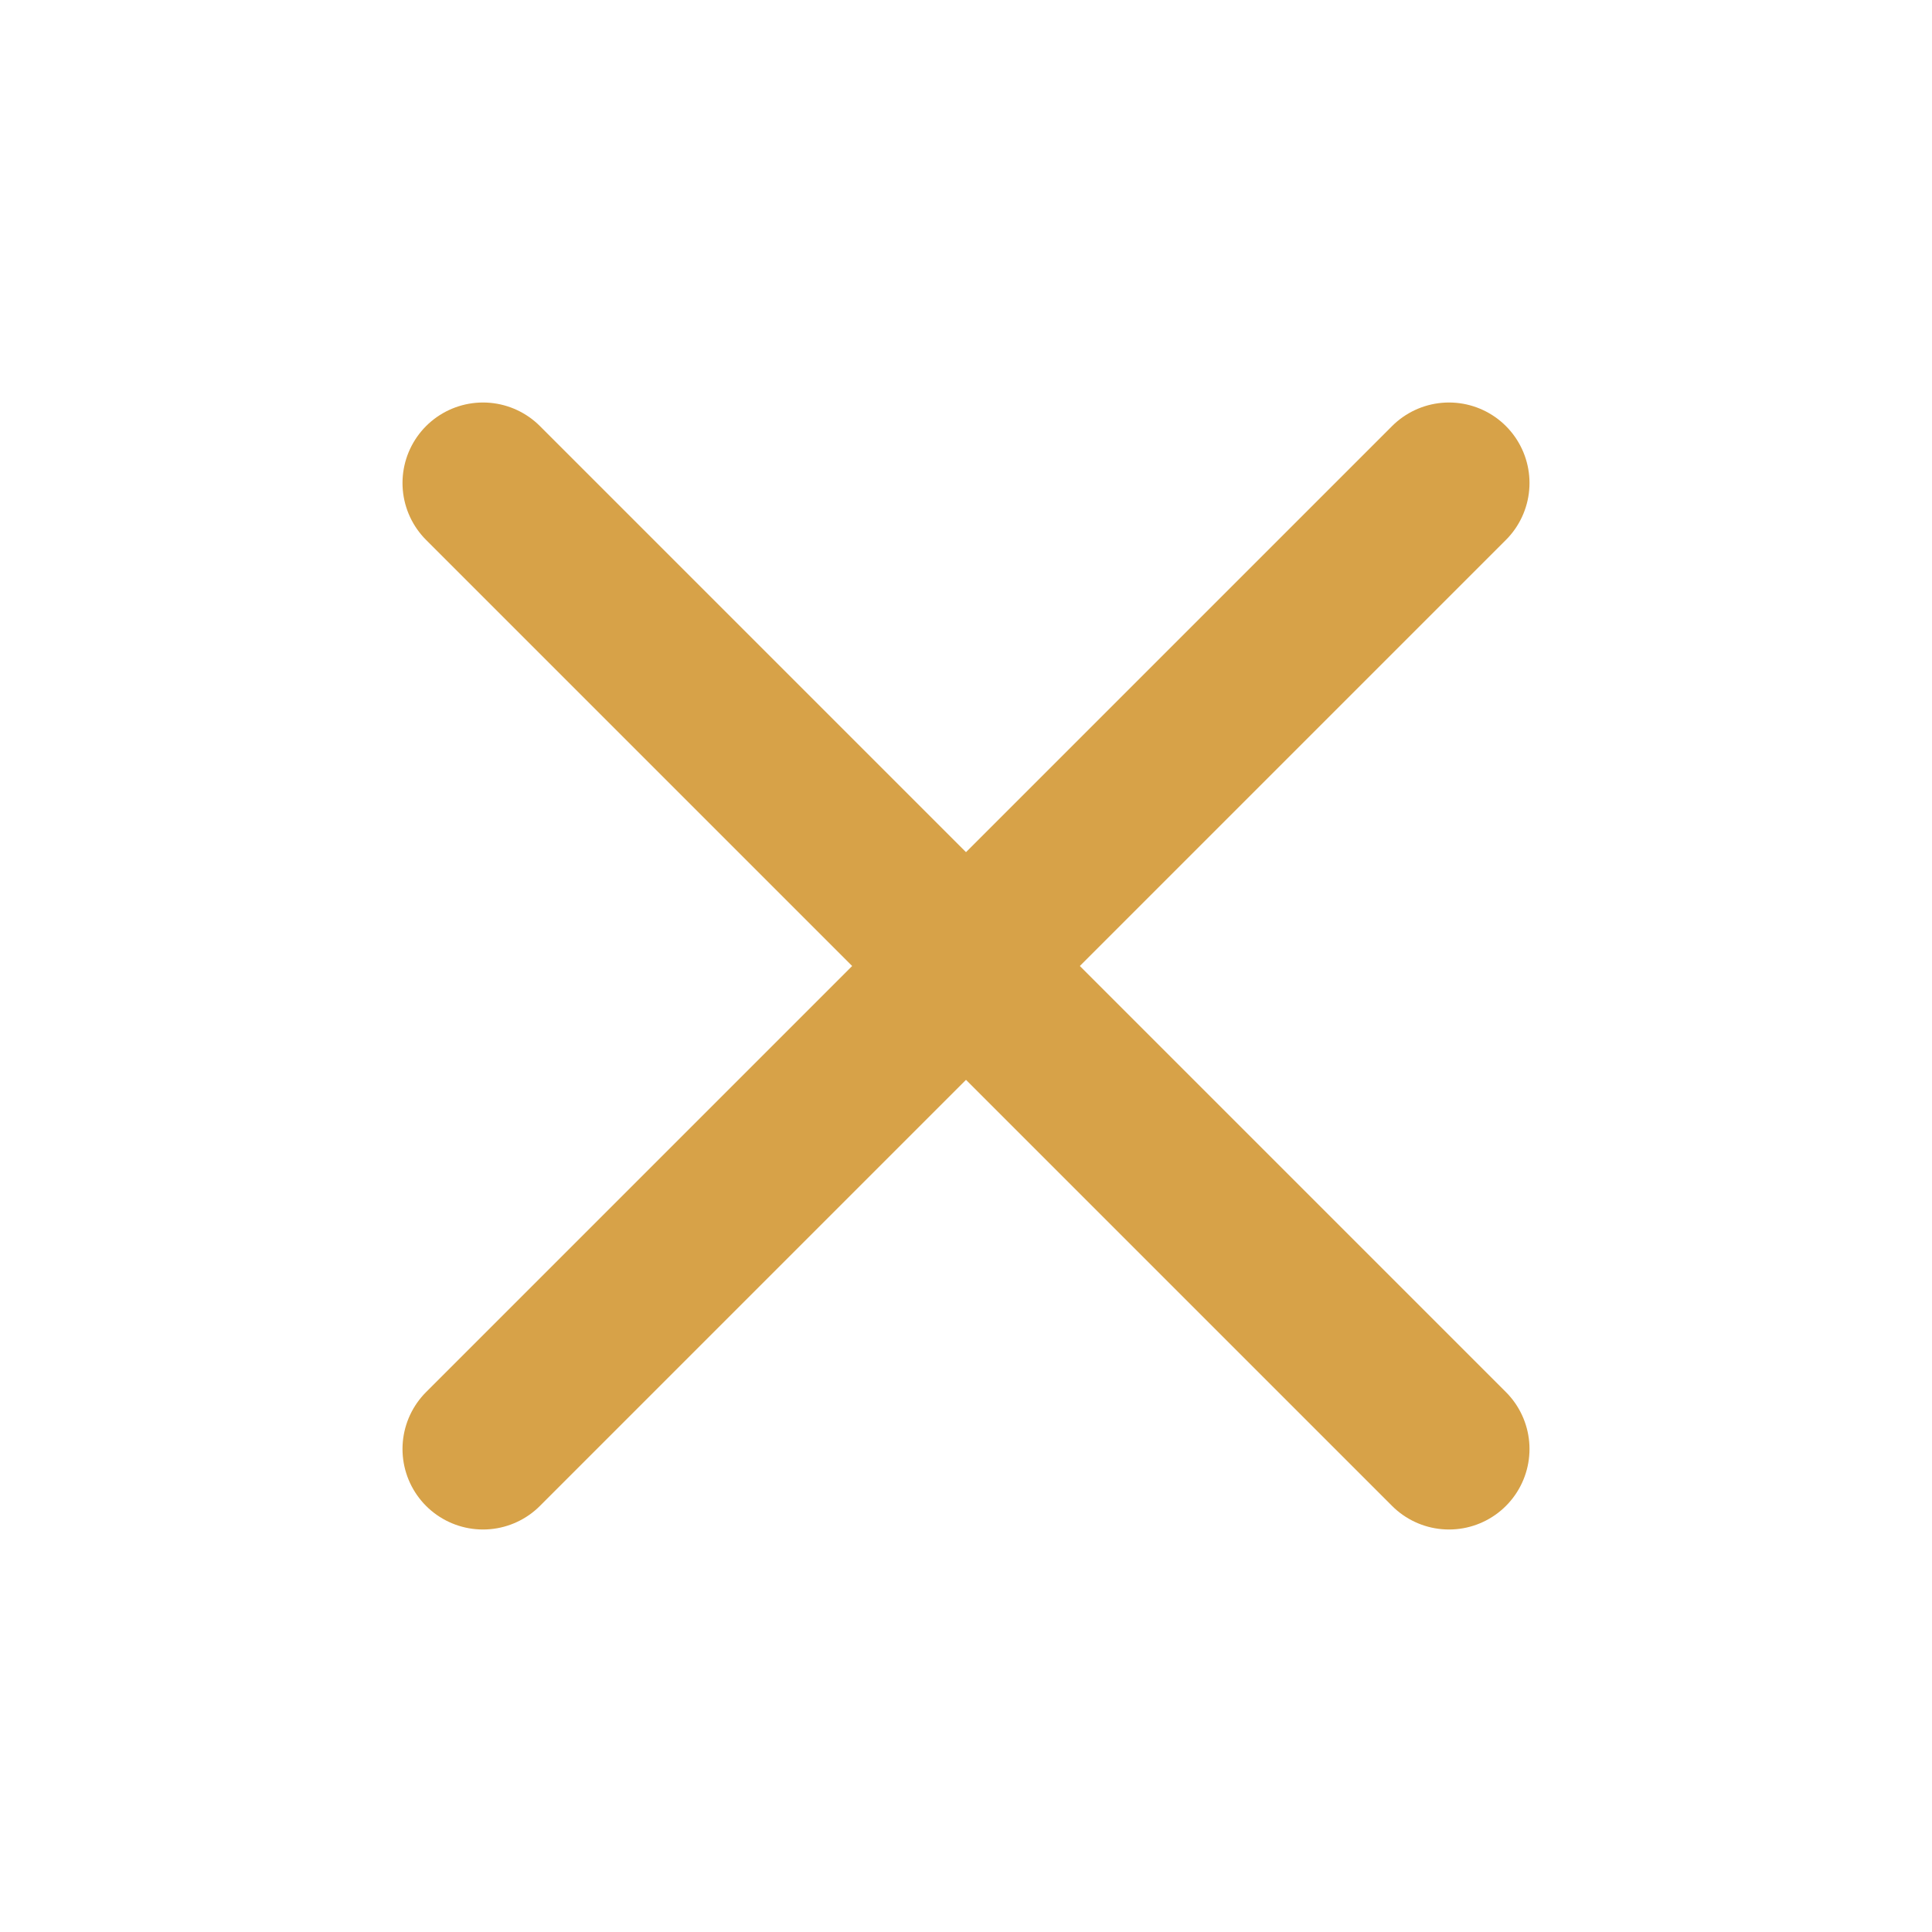
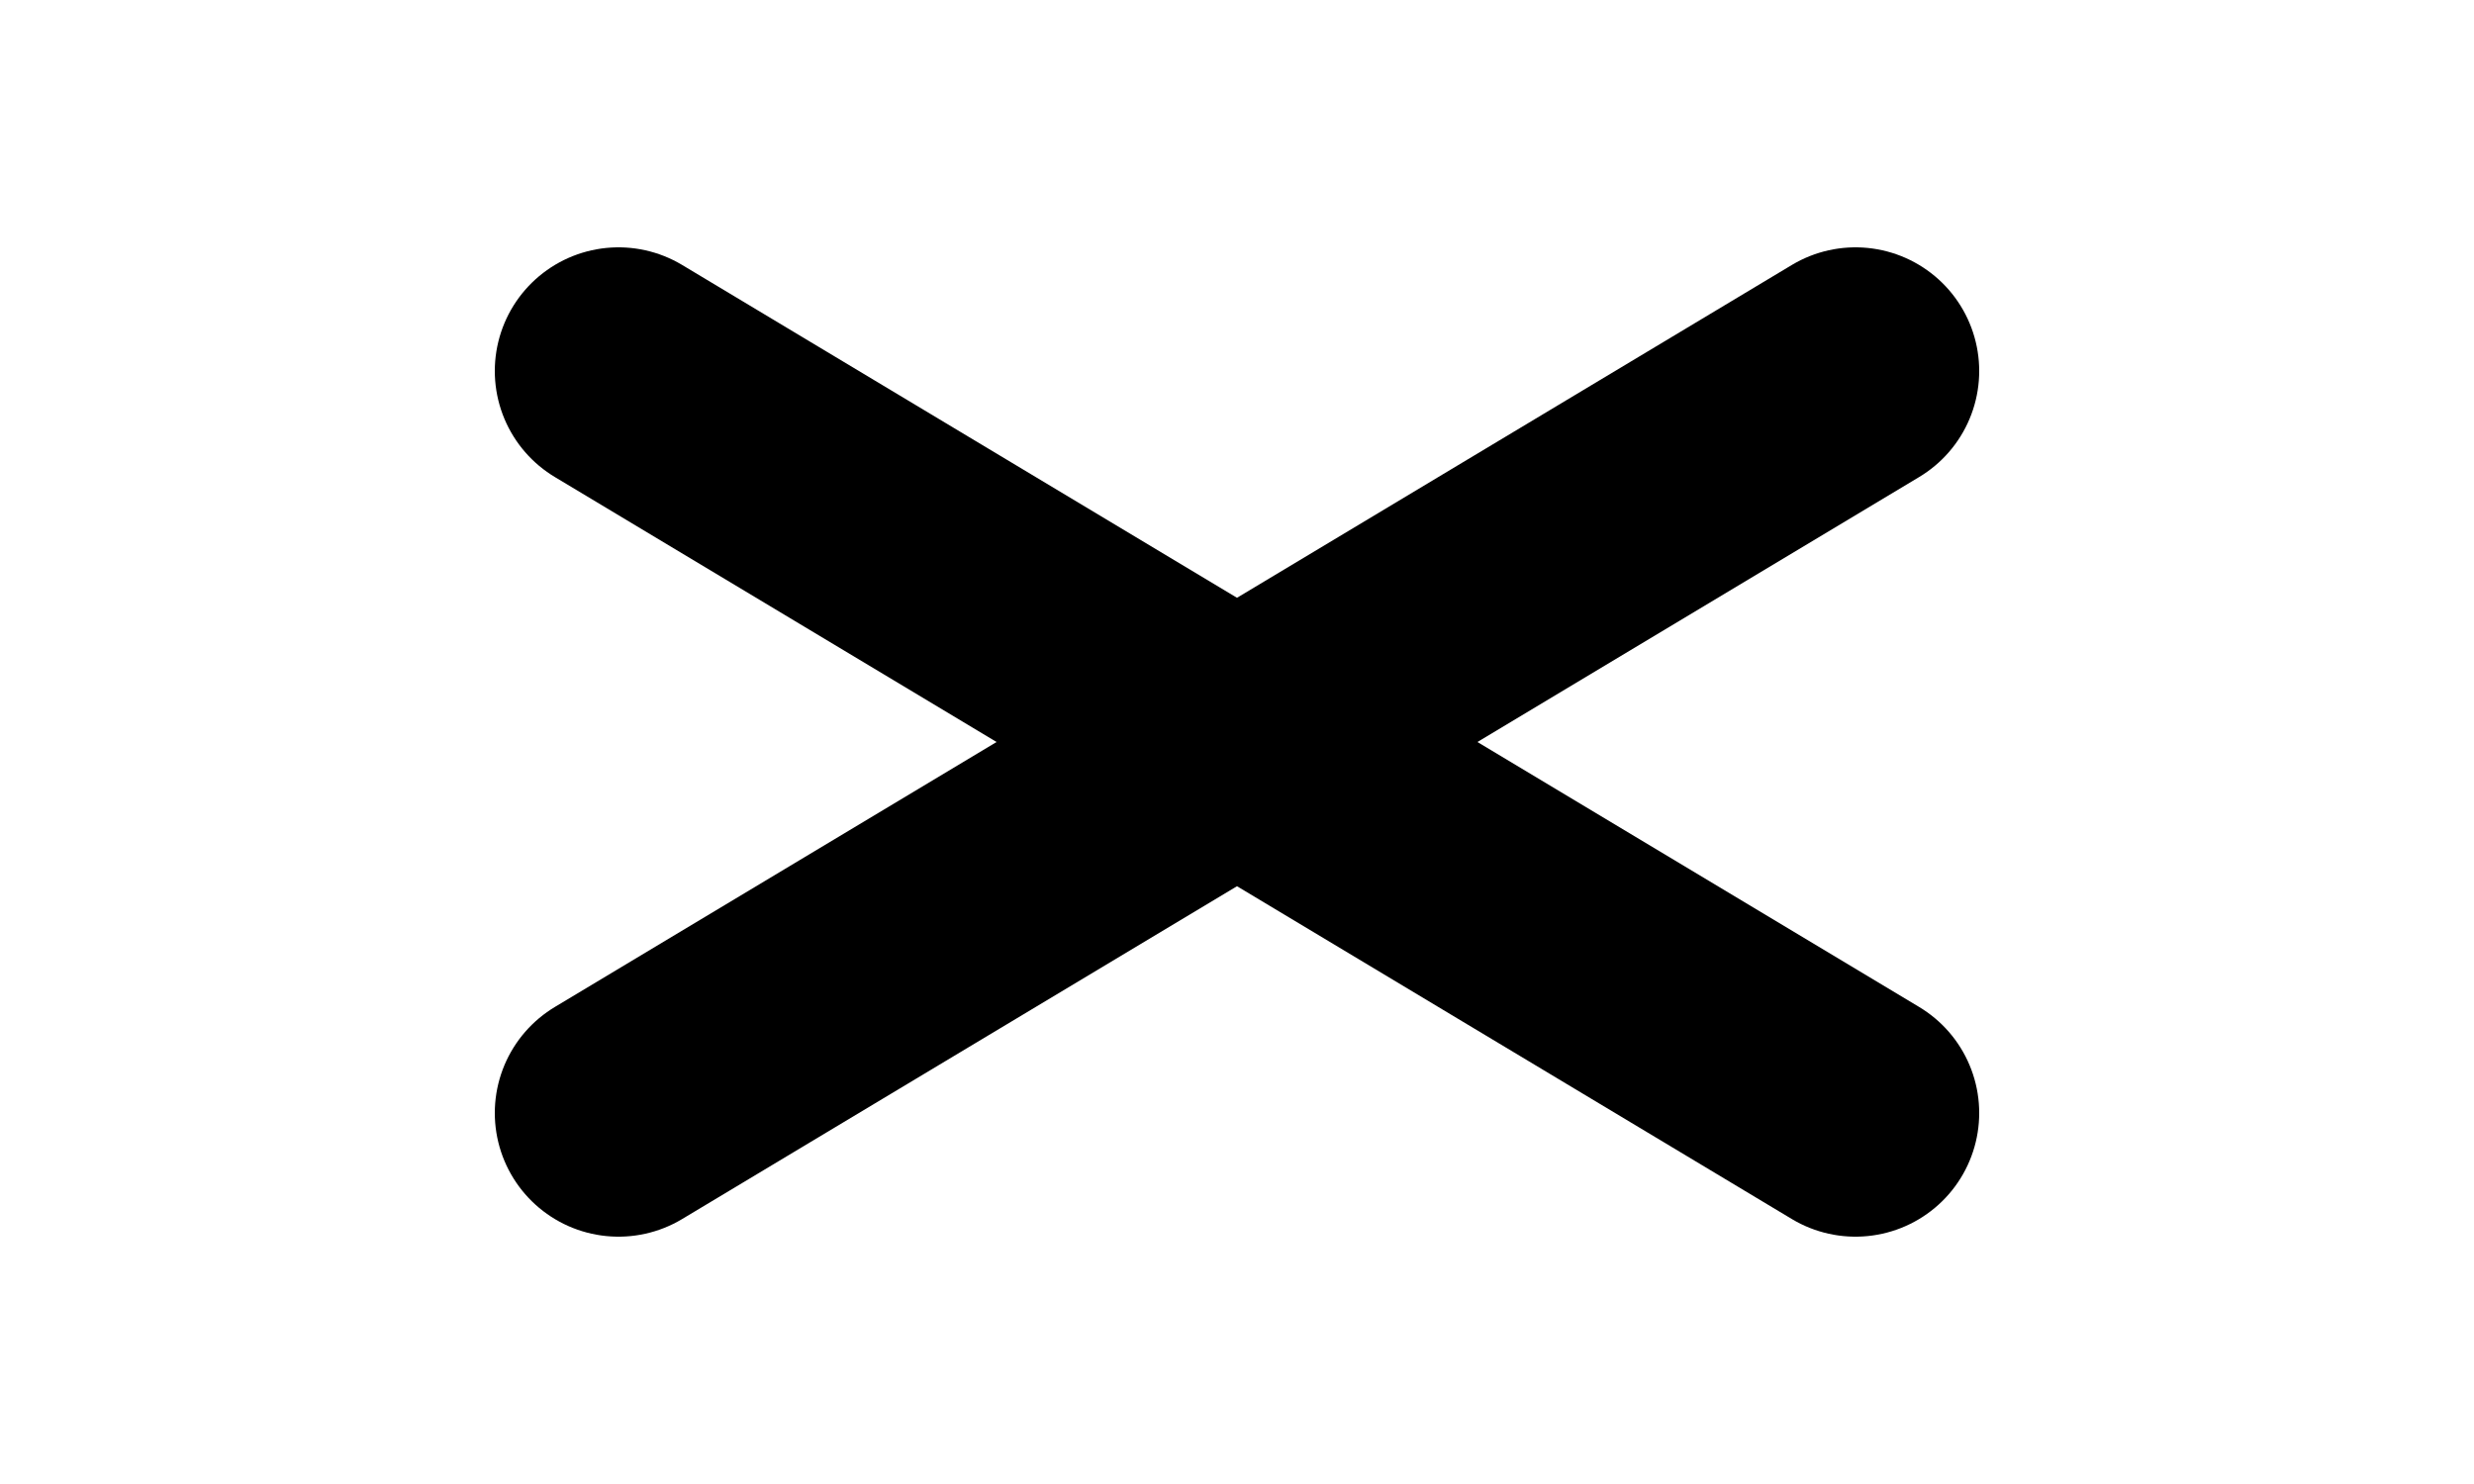
- <svg xmlns="http://www.w3.org/2000/svg" viewBox="0 0 24 24" width="24" height="24" fill="none" stroke="#d7a248" stroke-width="2" stroke-linecap="round" stroke-linejoin="round" class="close-icon">
-   <line x1="18" y1="6" x2="6" y2="18" />
-   <line x1="6" y1="6" x2="18" y2="18" />
+ <svg xmlns="http://www.w3.org/2000/svg" width="40" height="24" viewBox="0 0 40 24">
+   <line x1="10" y1="6" x2="30" y2="18" stroke="black" stroke-width="4" stroke-linecap="round" />
+   <line x1="30" y1="6" x2="10" y2="18" stroke="black" stroke-width="4" stroke-linecap="round" />
</svg>
